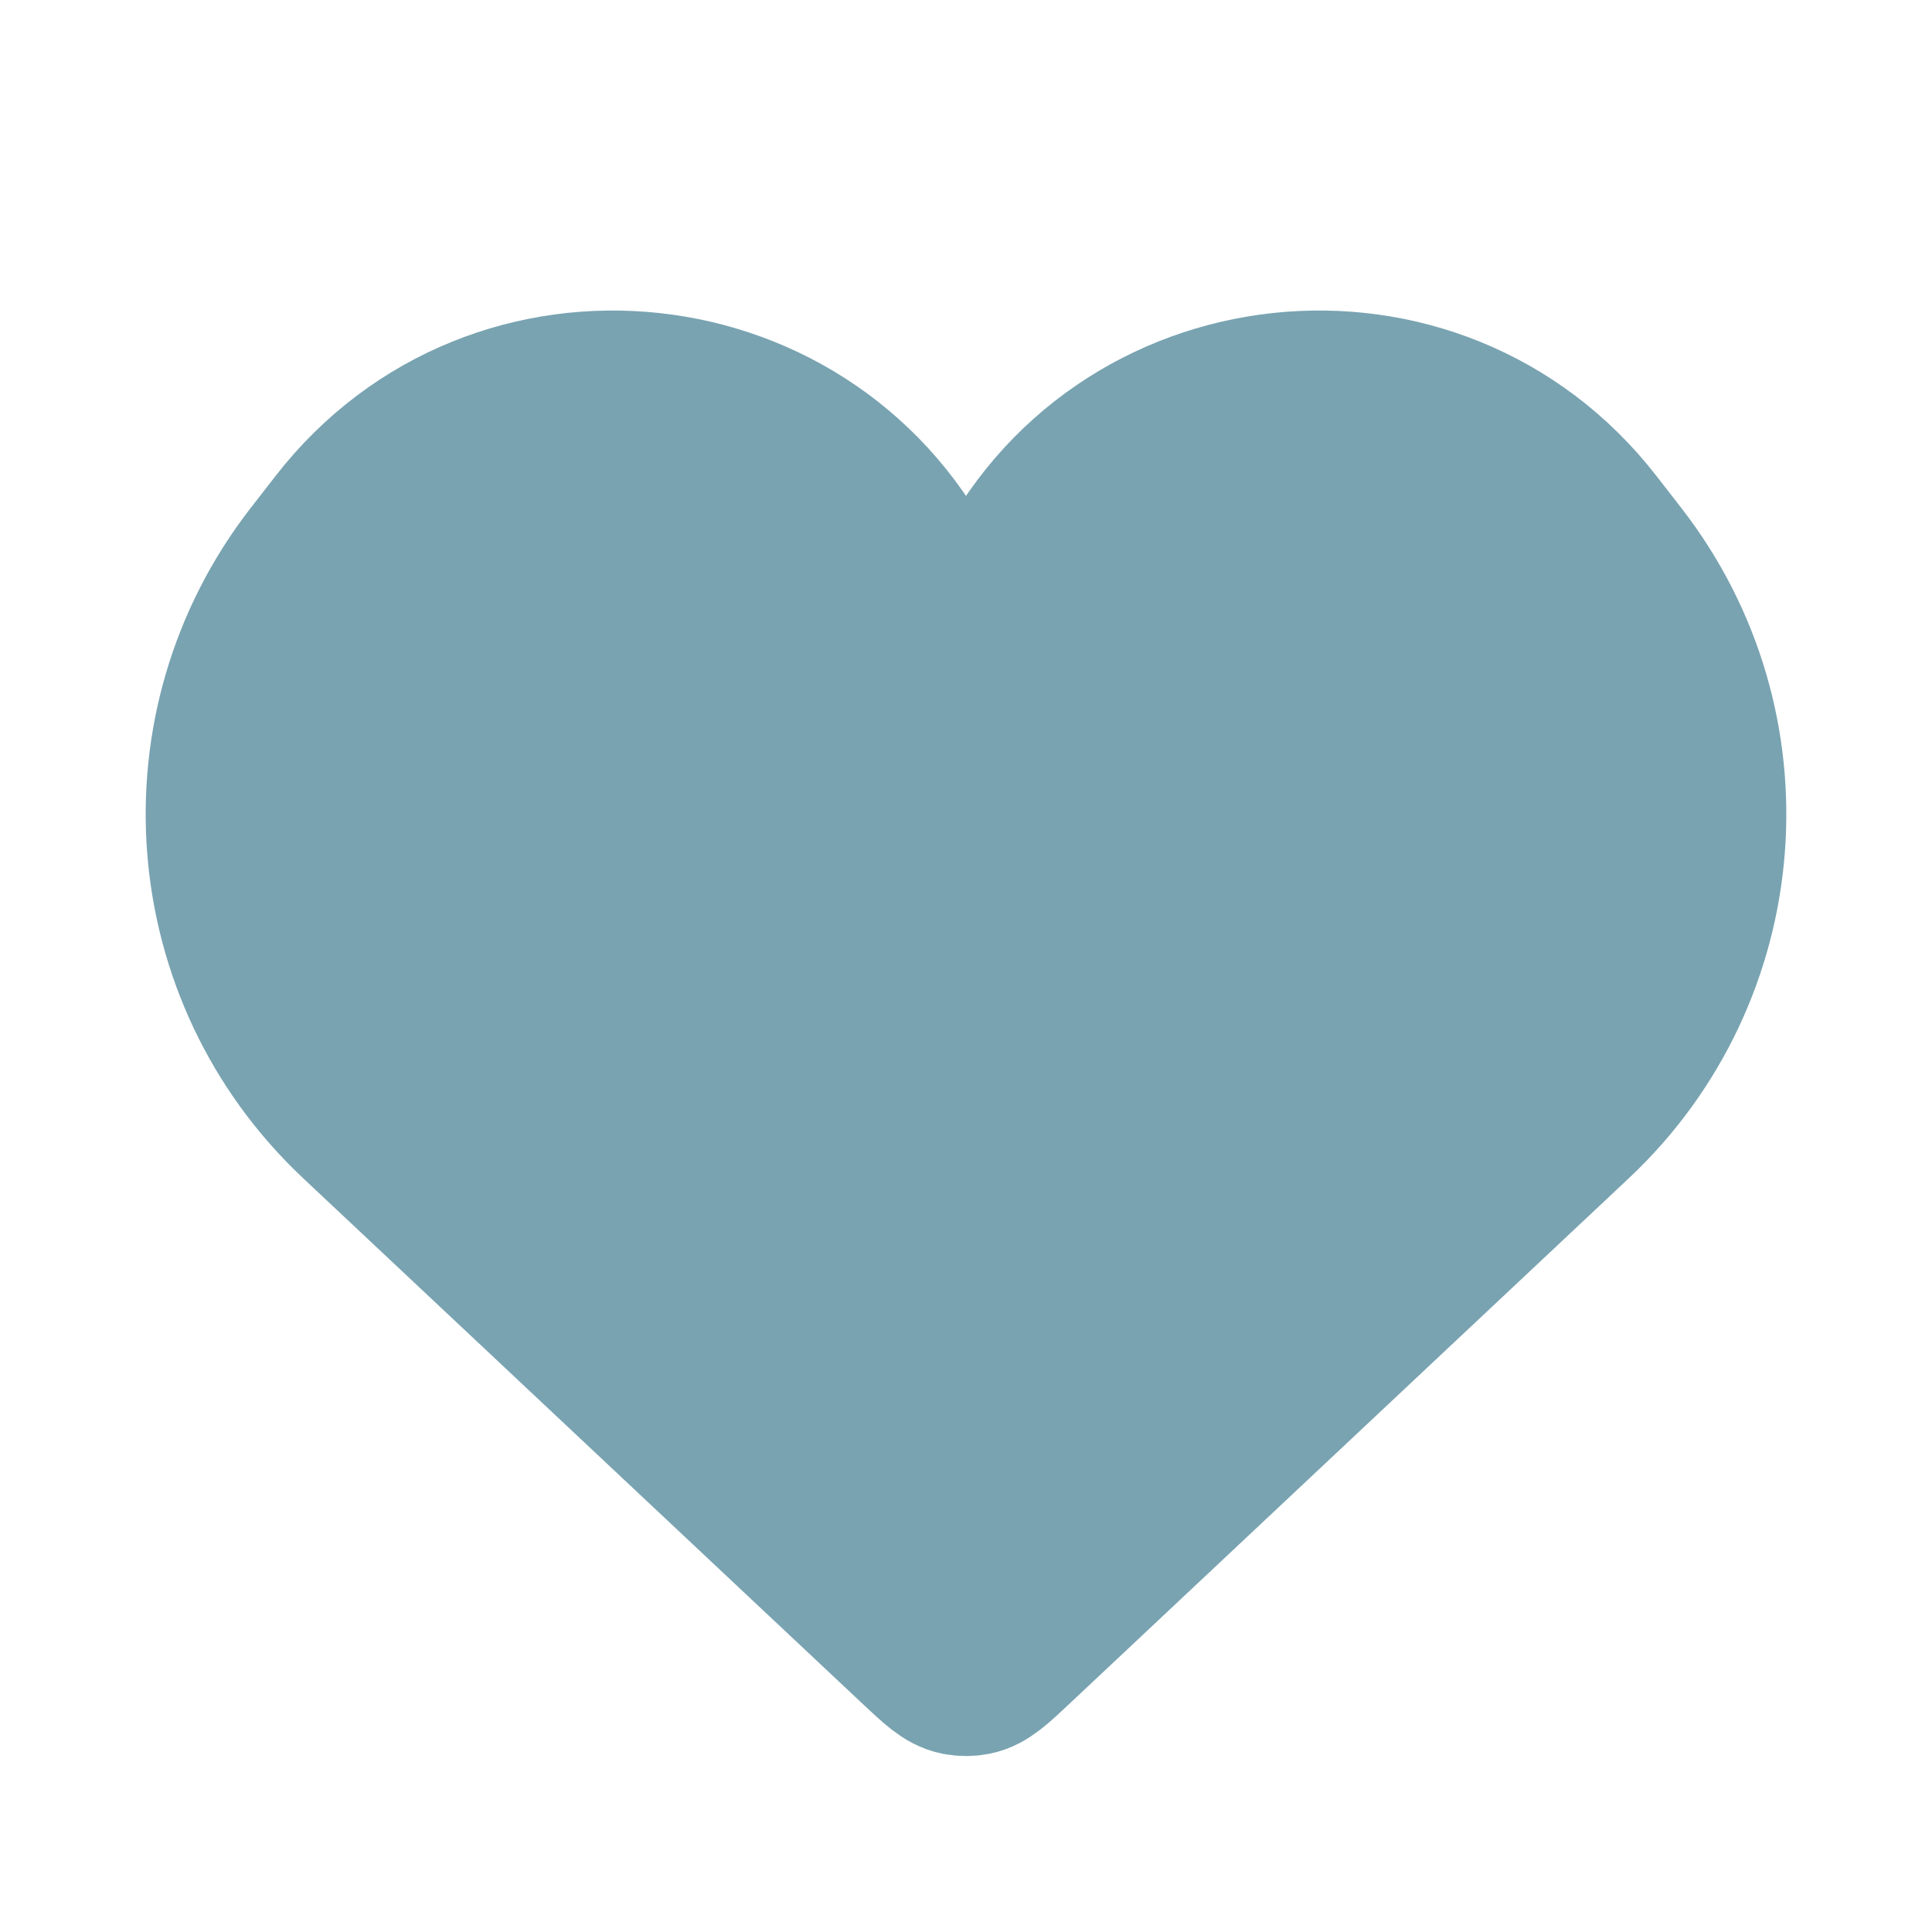
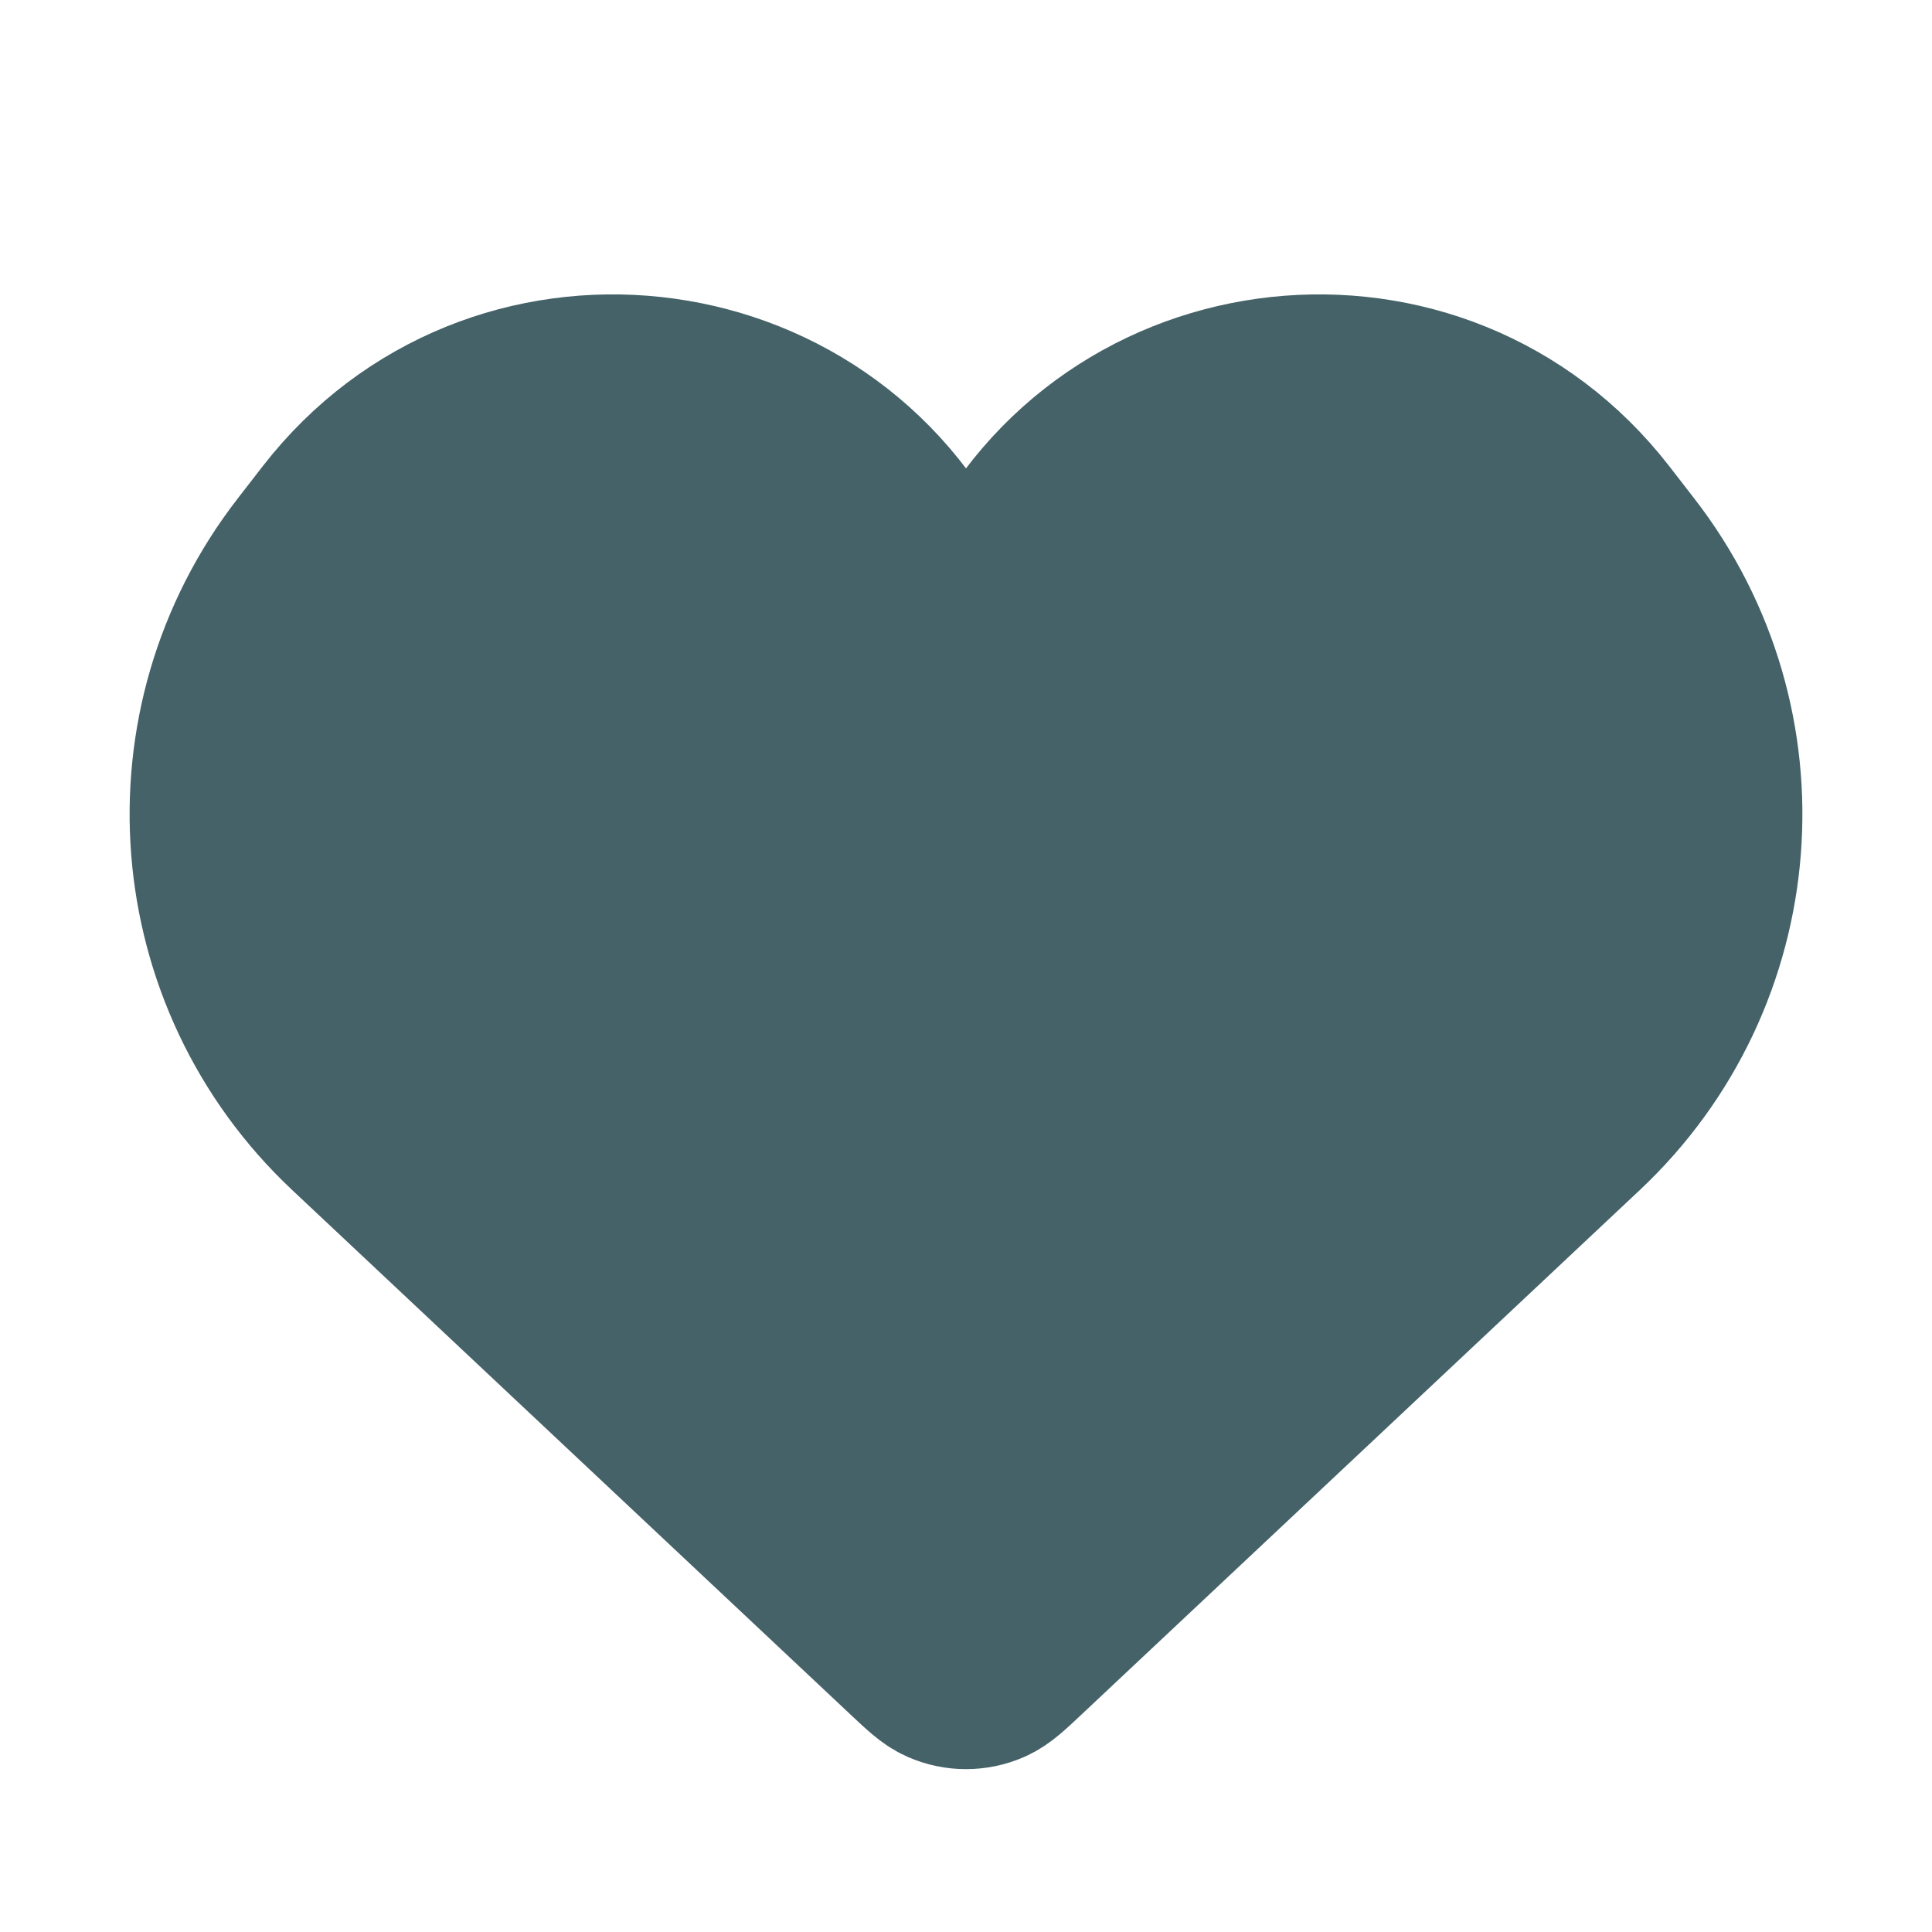
- <svg xmlns="http://www.w3.org/2000/svg" width="24" height="24" viewBox="0 0 24 24" fill="none">
-   <path d="M4.451 13.908L11.403 20.439C11.643 20.664 11.762 20.777 11.904 20.805C11.967 20.817 12.033 20.817 12.096 20.805C12.238 20.777 12.357 20.664 12.597 20.439L19.549 13.908C21.506 12.071 21.743 9.047 20.098 6.926L19.788 6.527C17.82 3.991 13.87 4.416 12.487 7.314C12.291 7.723 11.709 7.723 11.513 7.314C10.13 4.416 6.18 3.991 4.212 6.527L3.902 6.926C2.257 9.047 2.494 12.071 4.451 13.908Z" fill="#79A3B1" stroke="#79A3B1" stroke-width="2" />
+ <svg xmlns="http://www.w3.org/2000/svg" width="20" height="20" viewBox="0 0 20 20" fill="none">
+   <path d="M3.709 11.59L9.503 17.033L9.503 17.033C9.648 17.169 9.72 17.237 9.799 17.272C9.927 17.328 10.073 17.328 10.201 17.272C10.28 17.237 10.352 17.169 10.497 17.033L16.291 11.59C17.921 10.059 18.119 7.539 16.748 5.772L16.49 5.439C14.85 3.325 11.558 3.68 10.406 6.095C10.243 6.436 9.757 6.436 9.594 6.095C8.442 3.68 5.15 3.325 3.51 5.439L3.252 5.772C1.881 7.539 2.079 10.059 3.709 11.59Z" fill="#456268" stroke="#456268" stroke-width="2" />
</svg>
